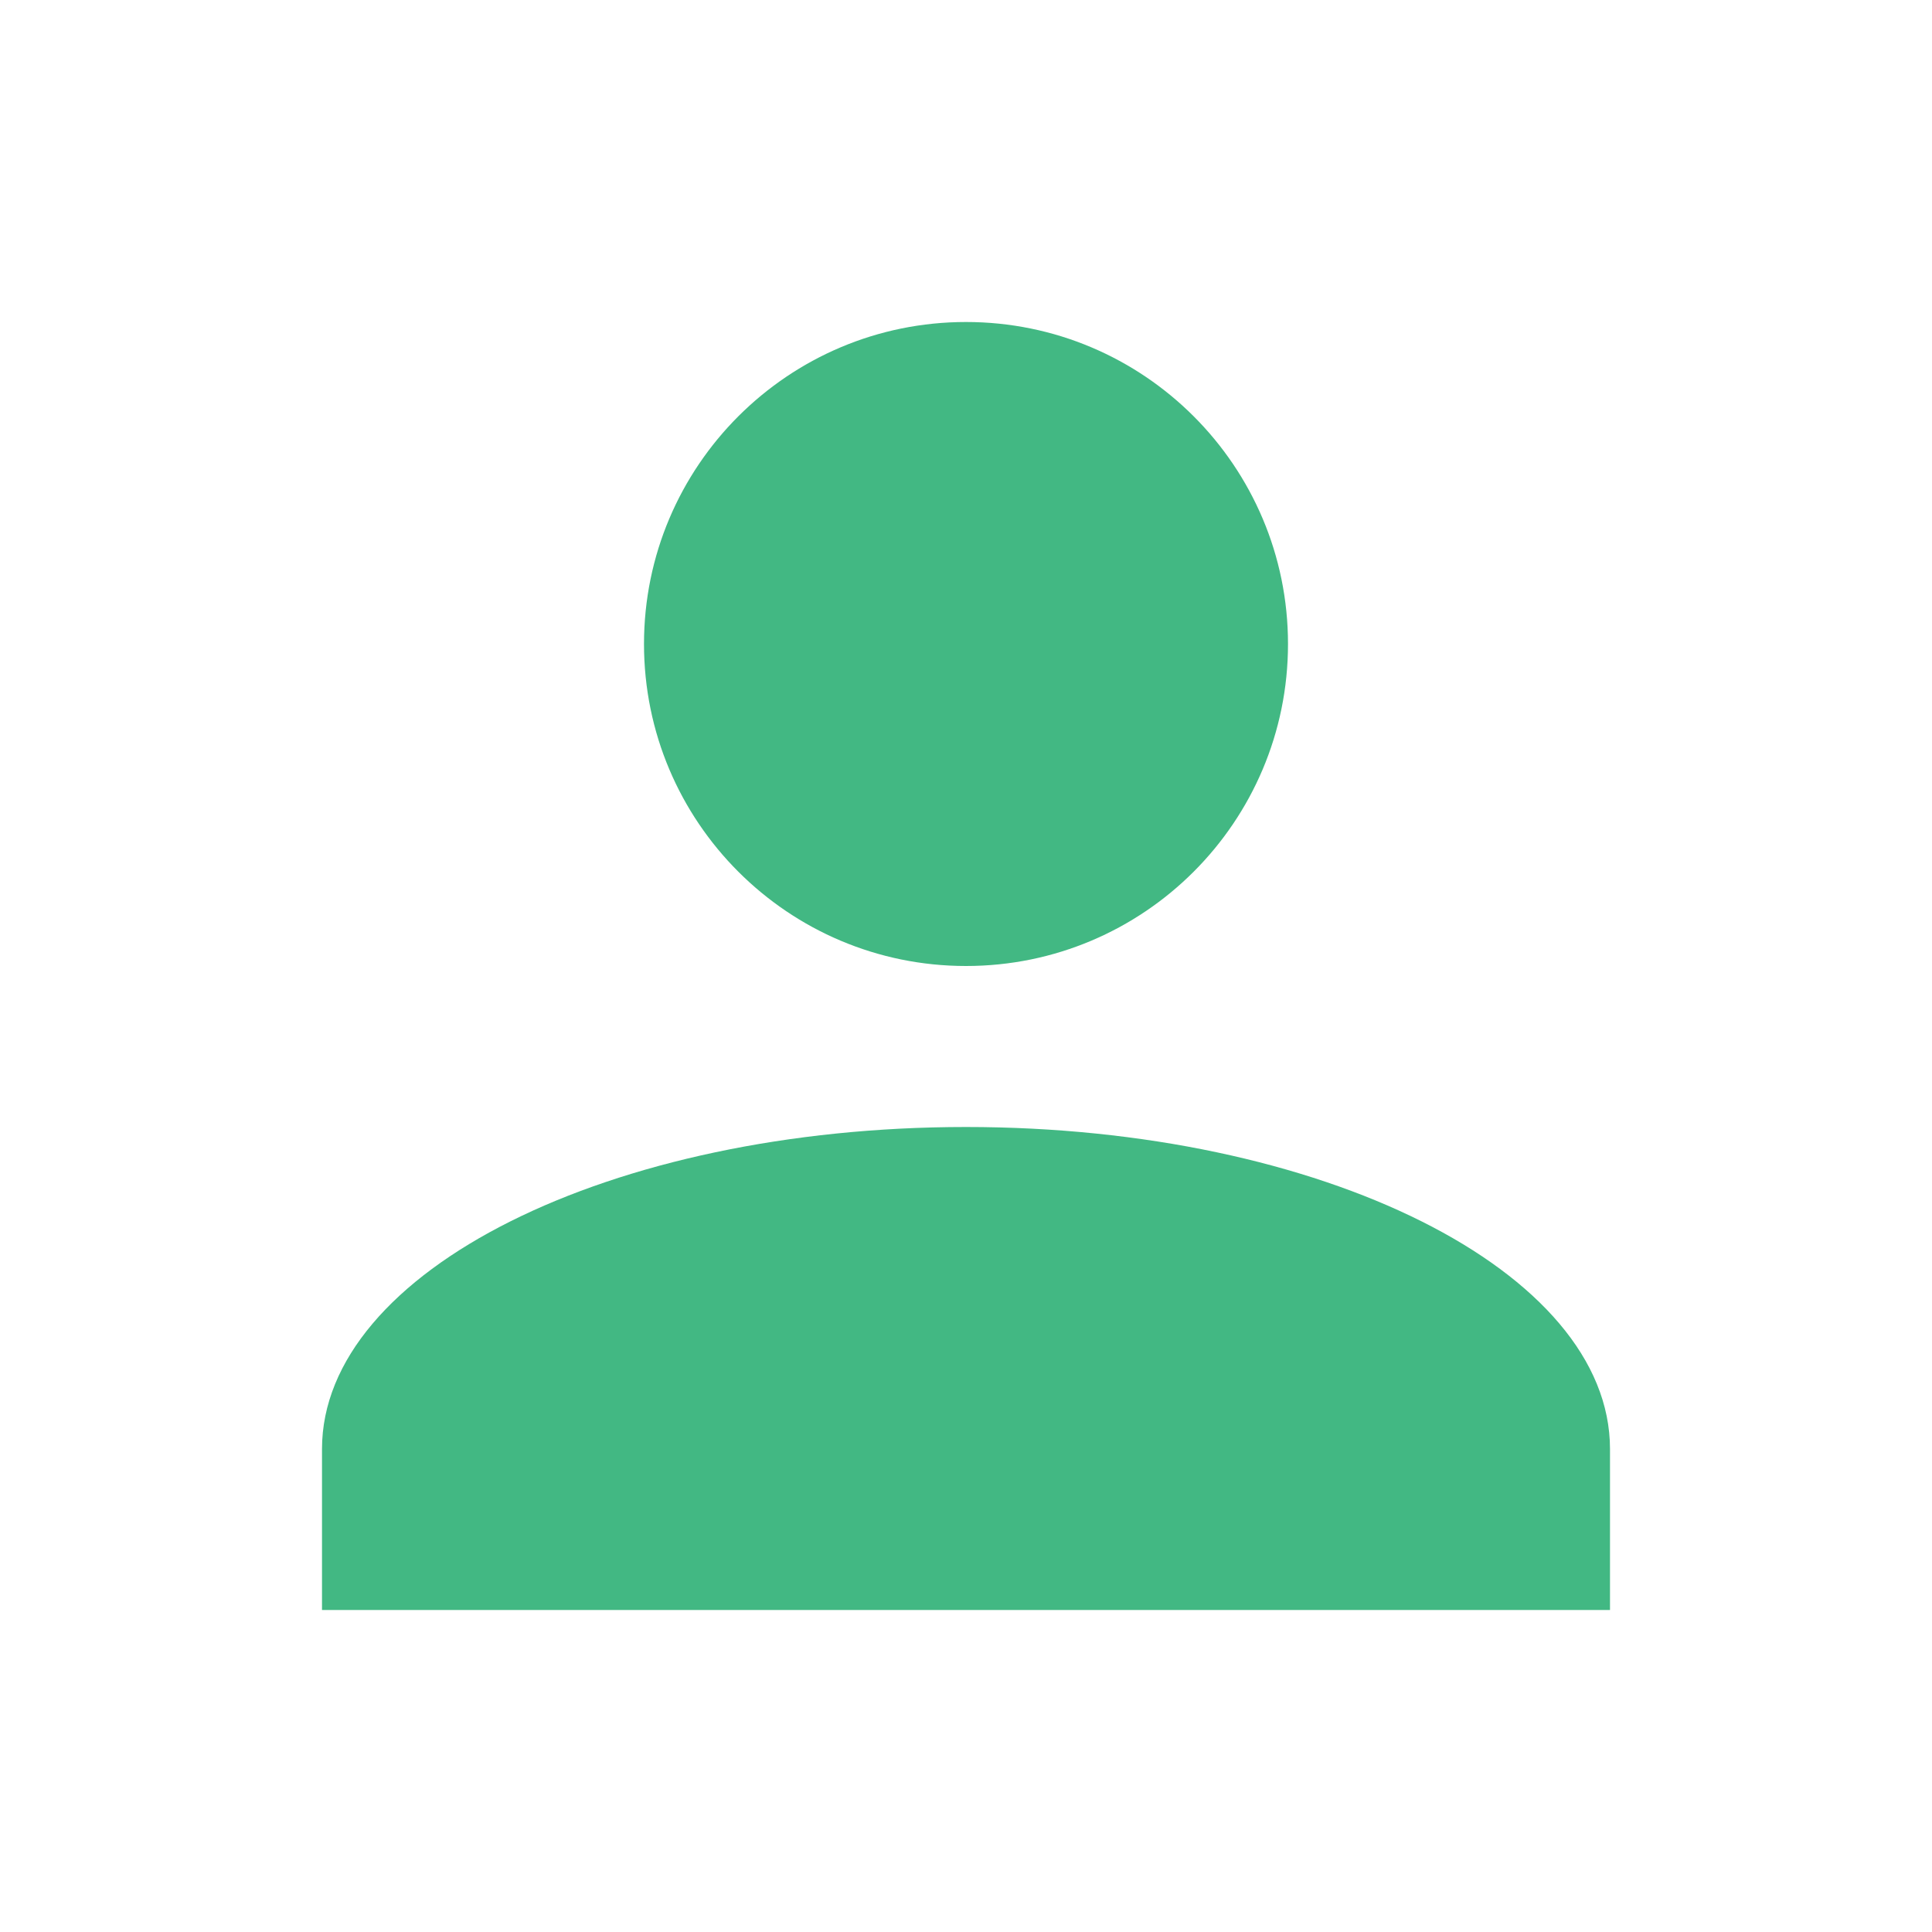
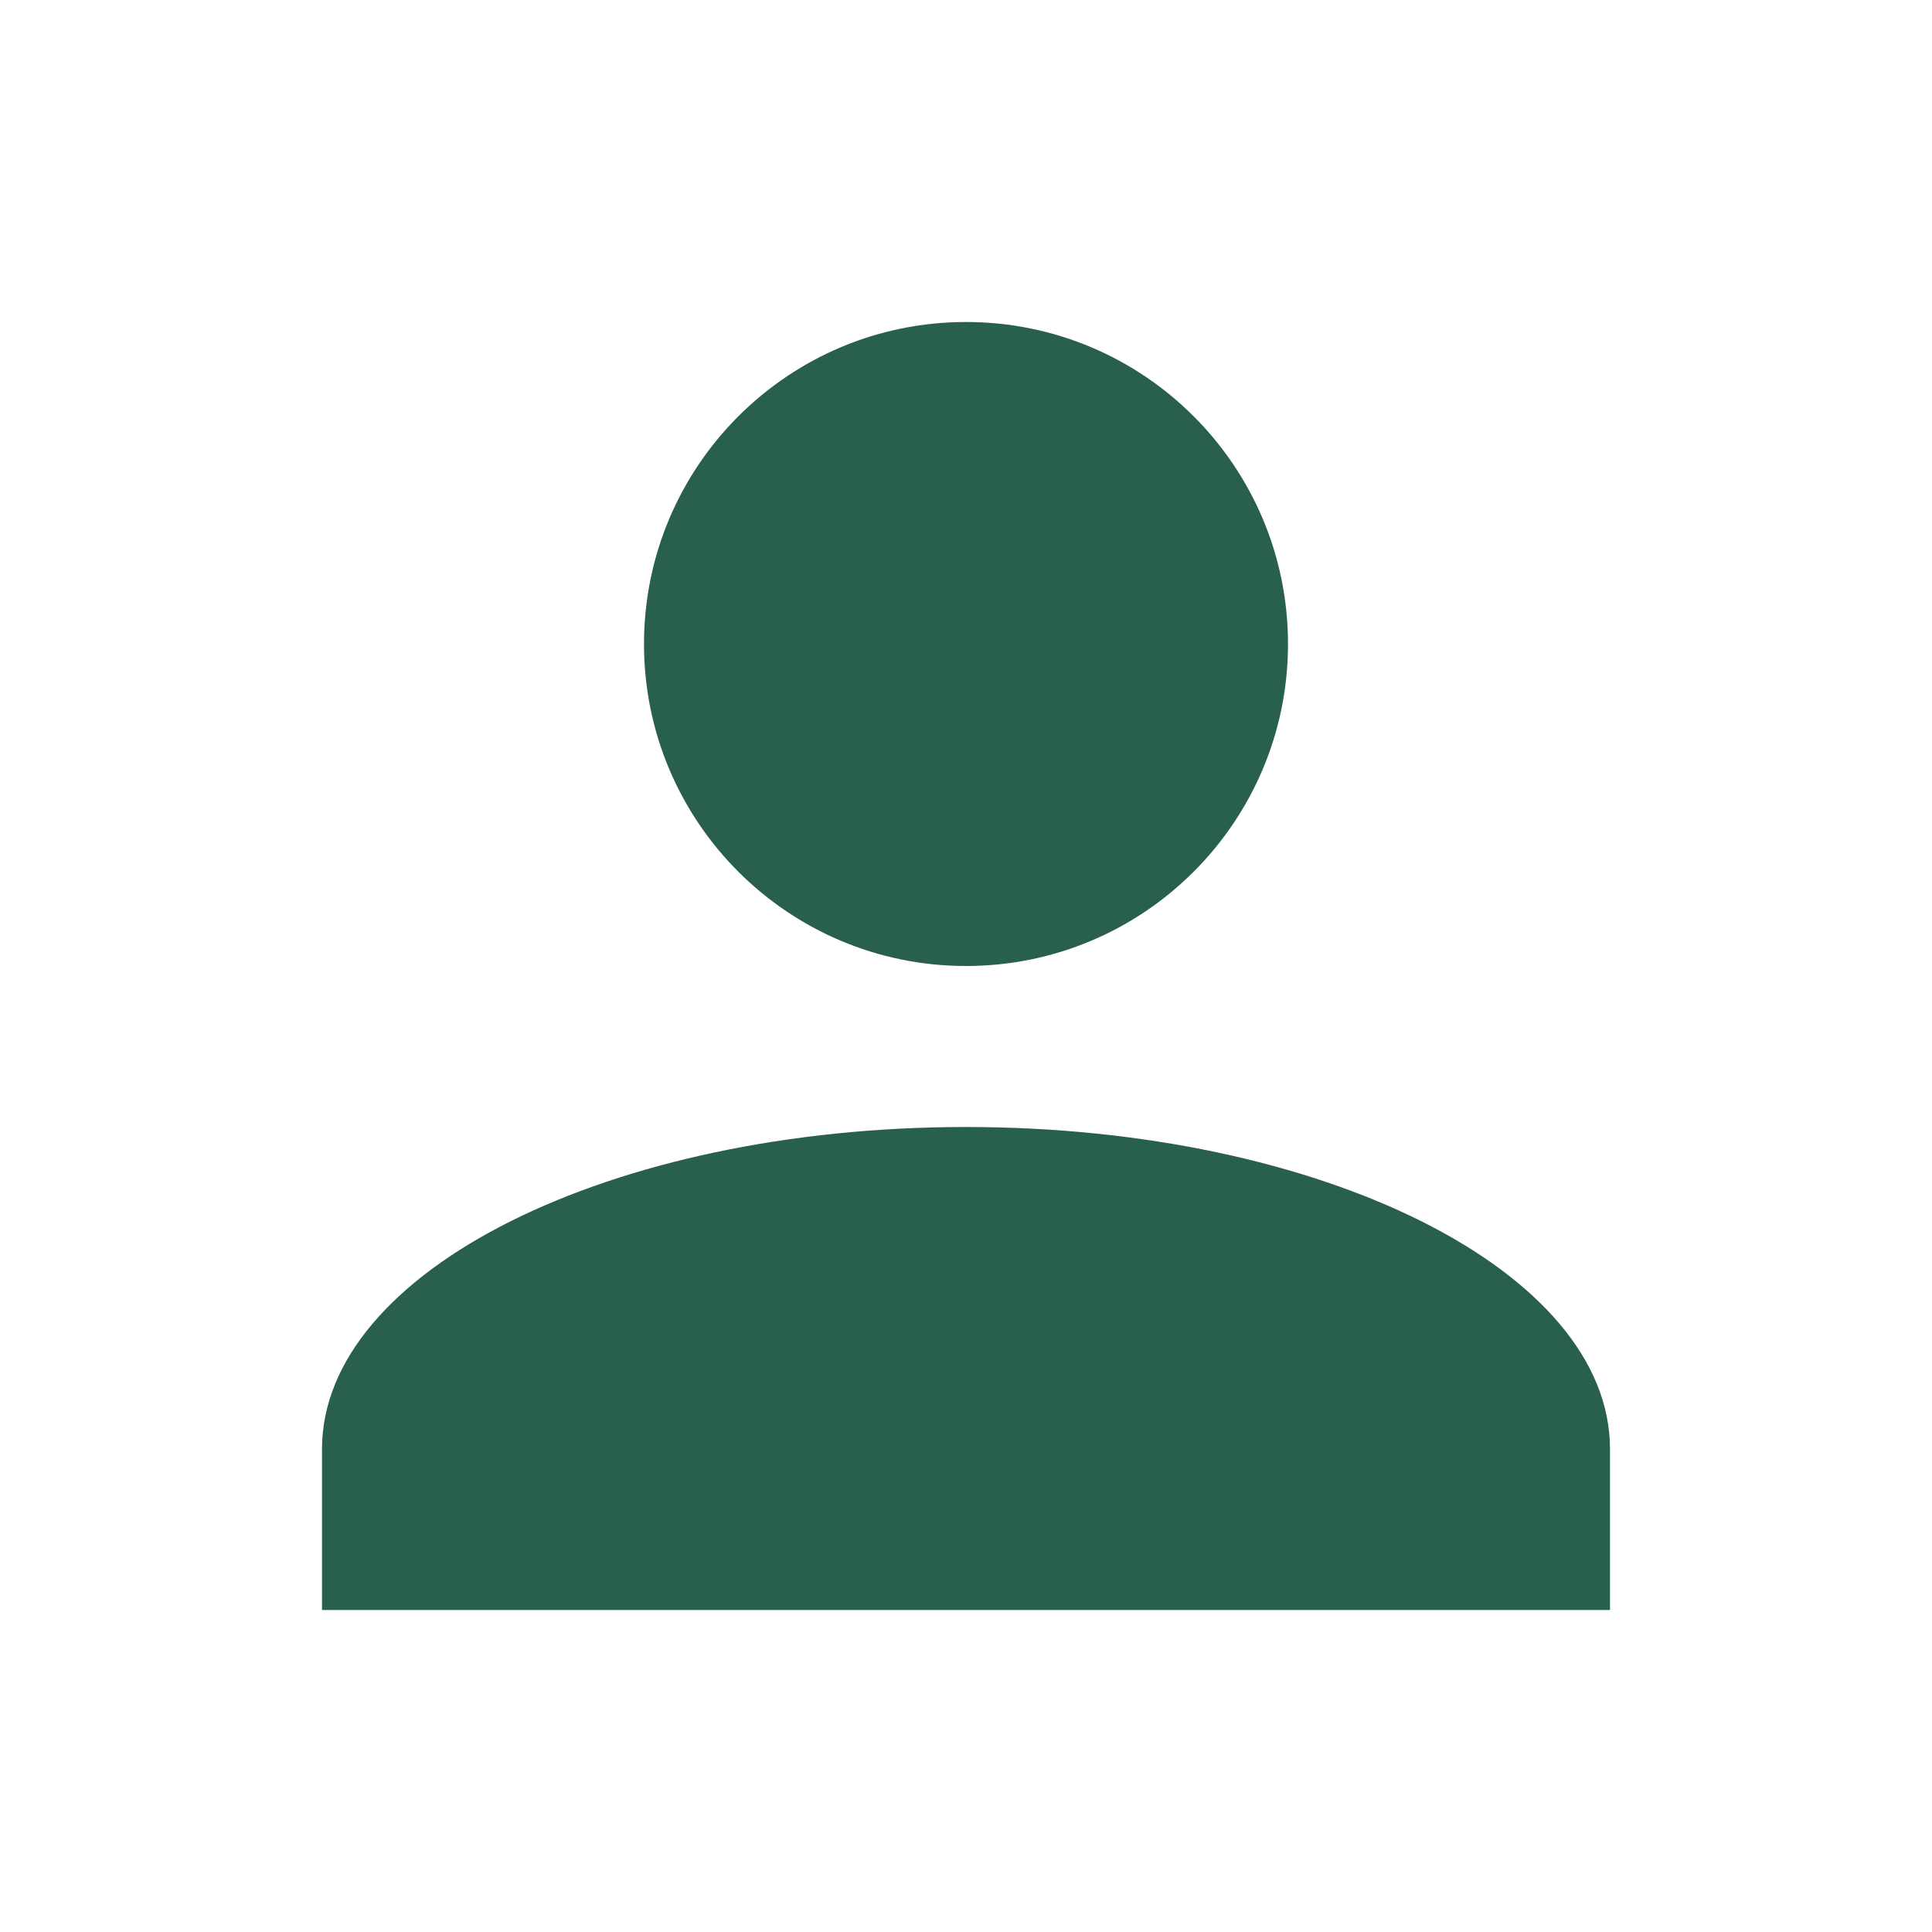
<svg xmlns="http://www.w3.org/2000/svg" viewBox="0 0 24 24">
-   <path fill="#42b883" d="M12,4A4,4 0 0,1 16,8A4,4 0 0,1 12,12A4,4 0 0,1 8,8A4,4 0 0,1 12,4M12,14C16.42,14 20,15.79 20,18V20H4V18C4,15.79 7.58,14 12,14Z" />
+   <path fill="#295f4e" d="M12,4A4,4 0 0,1 16,8A4,4 0 0,1 12,12A4,4 0 0,1 8,8A4,4 0 0,1 12,4M12,14C16.42,14 20,15.79 20,18V20H4V18C4,15.79 7.58,14 12,14Z" />
</svg>
